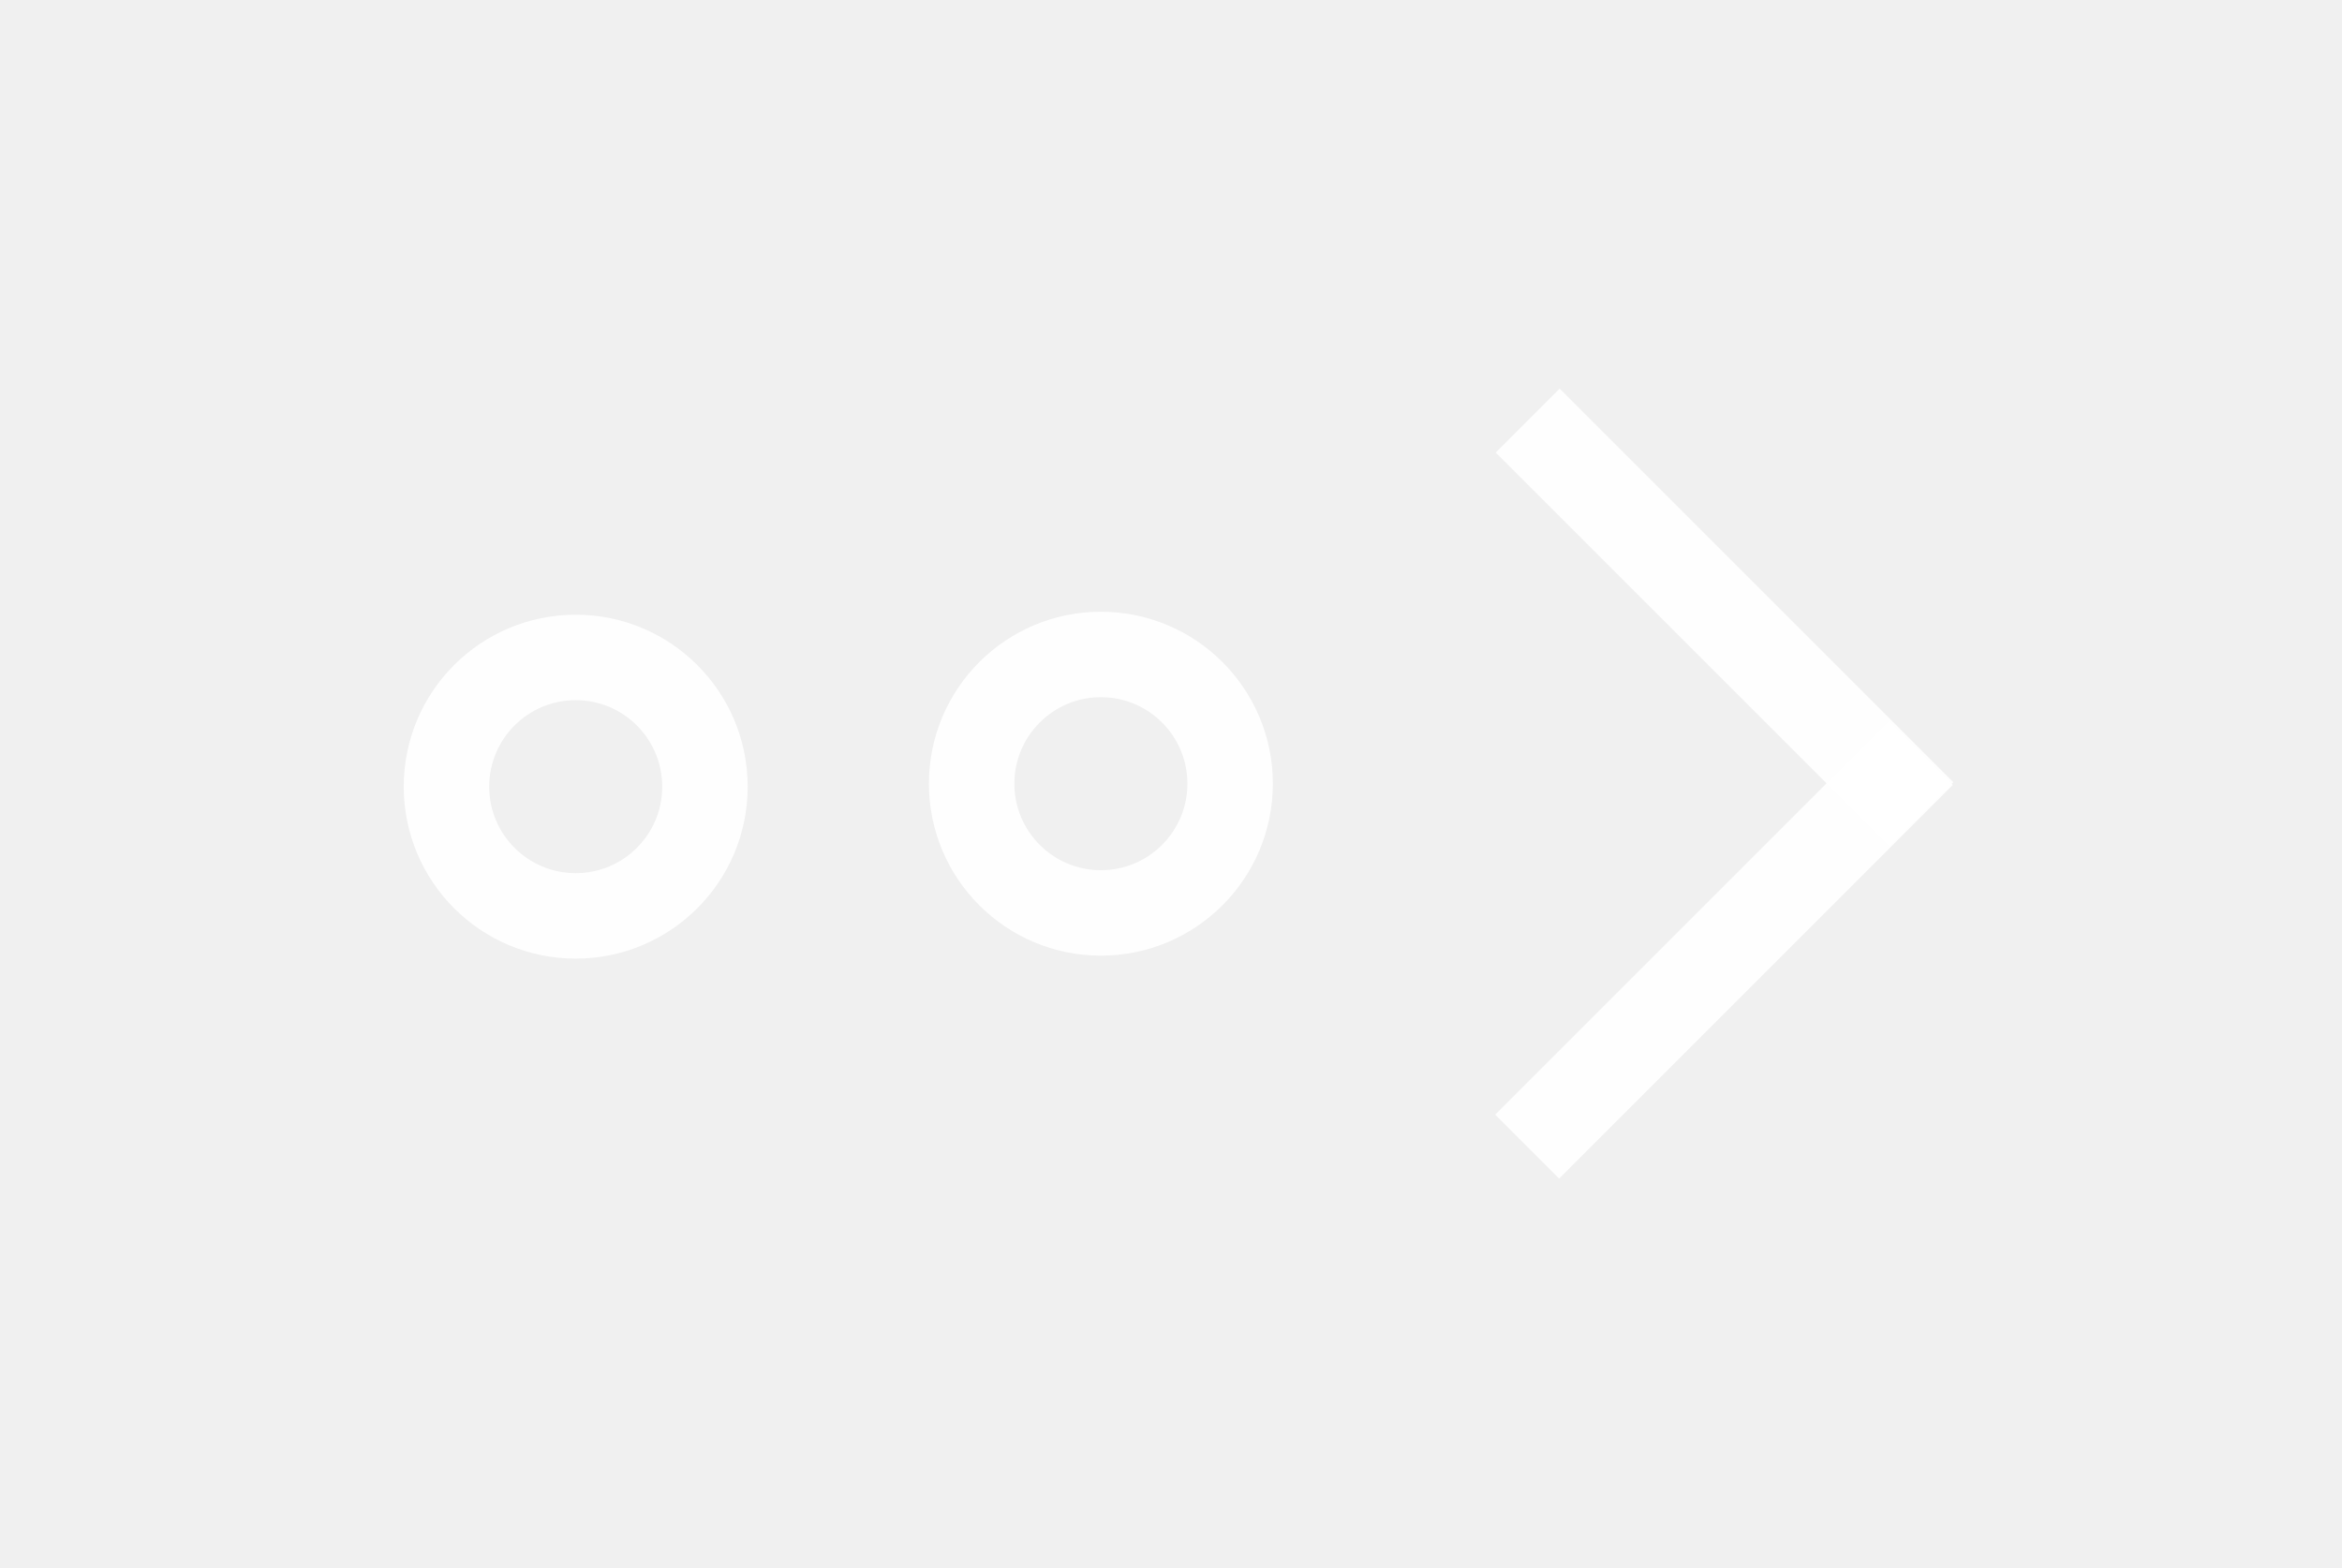
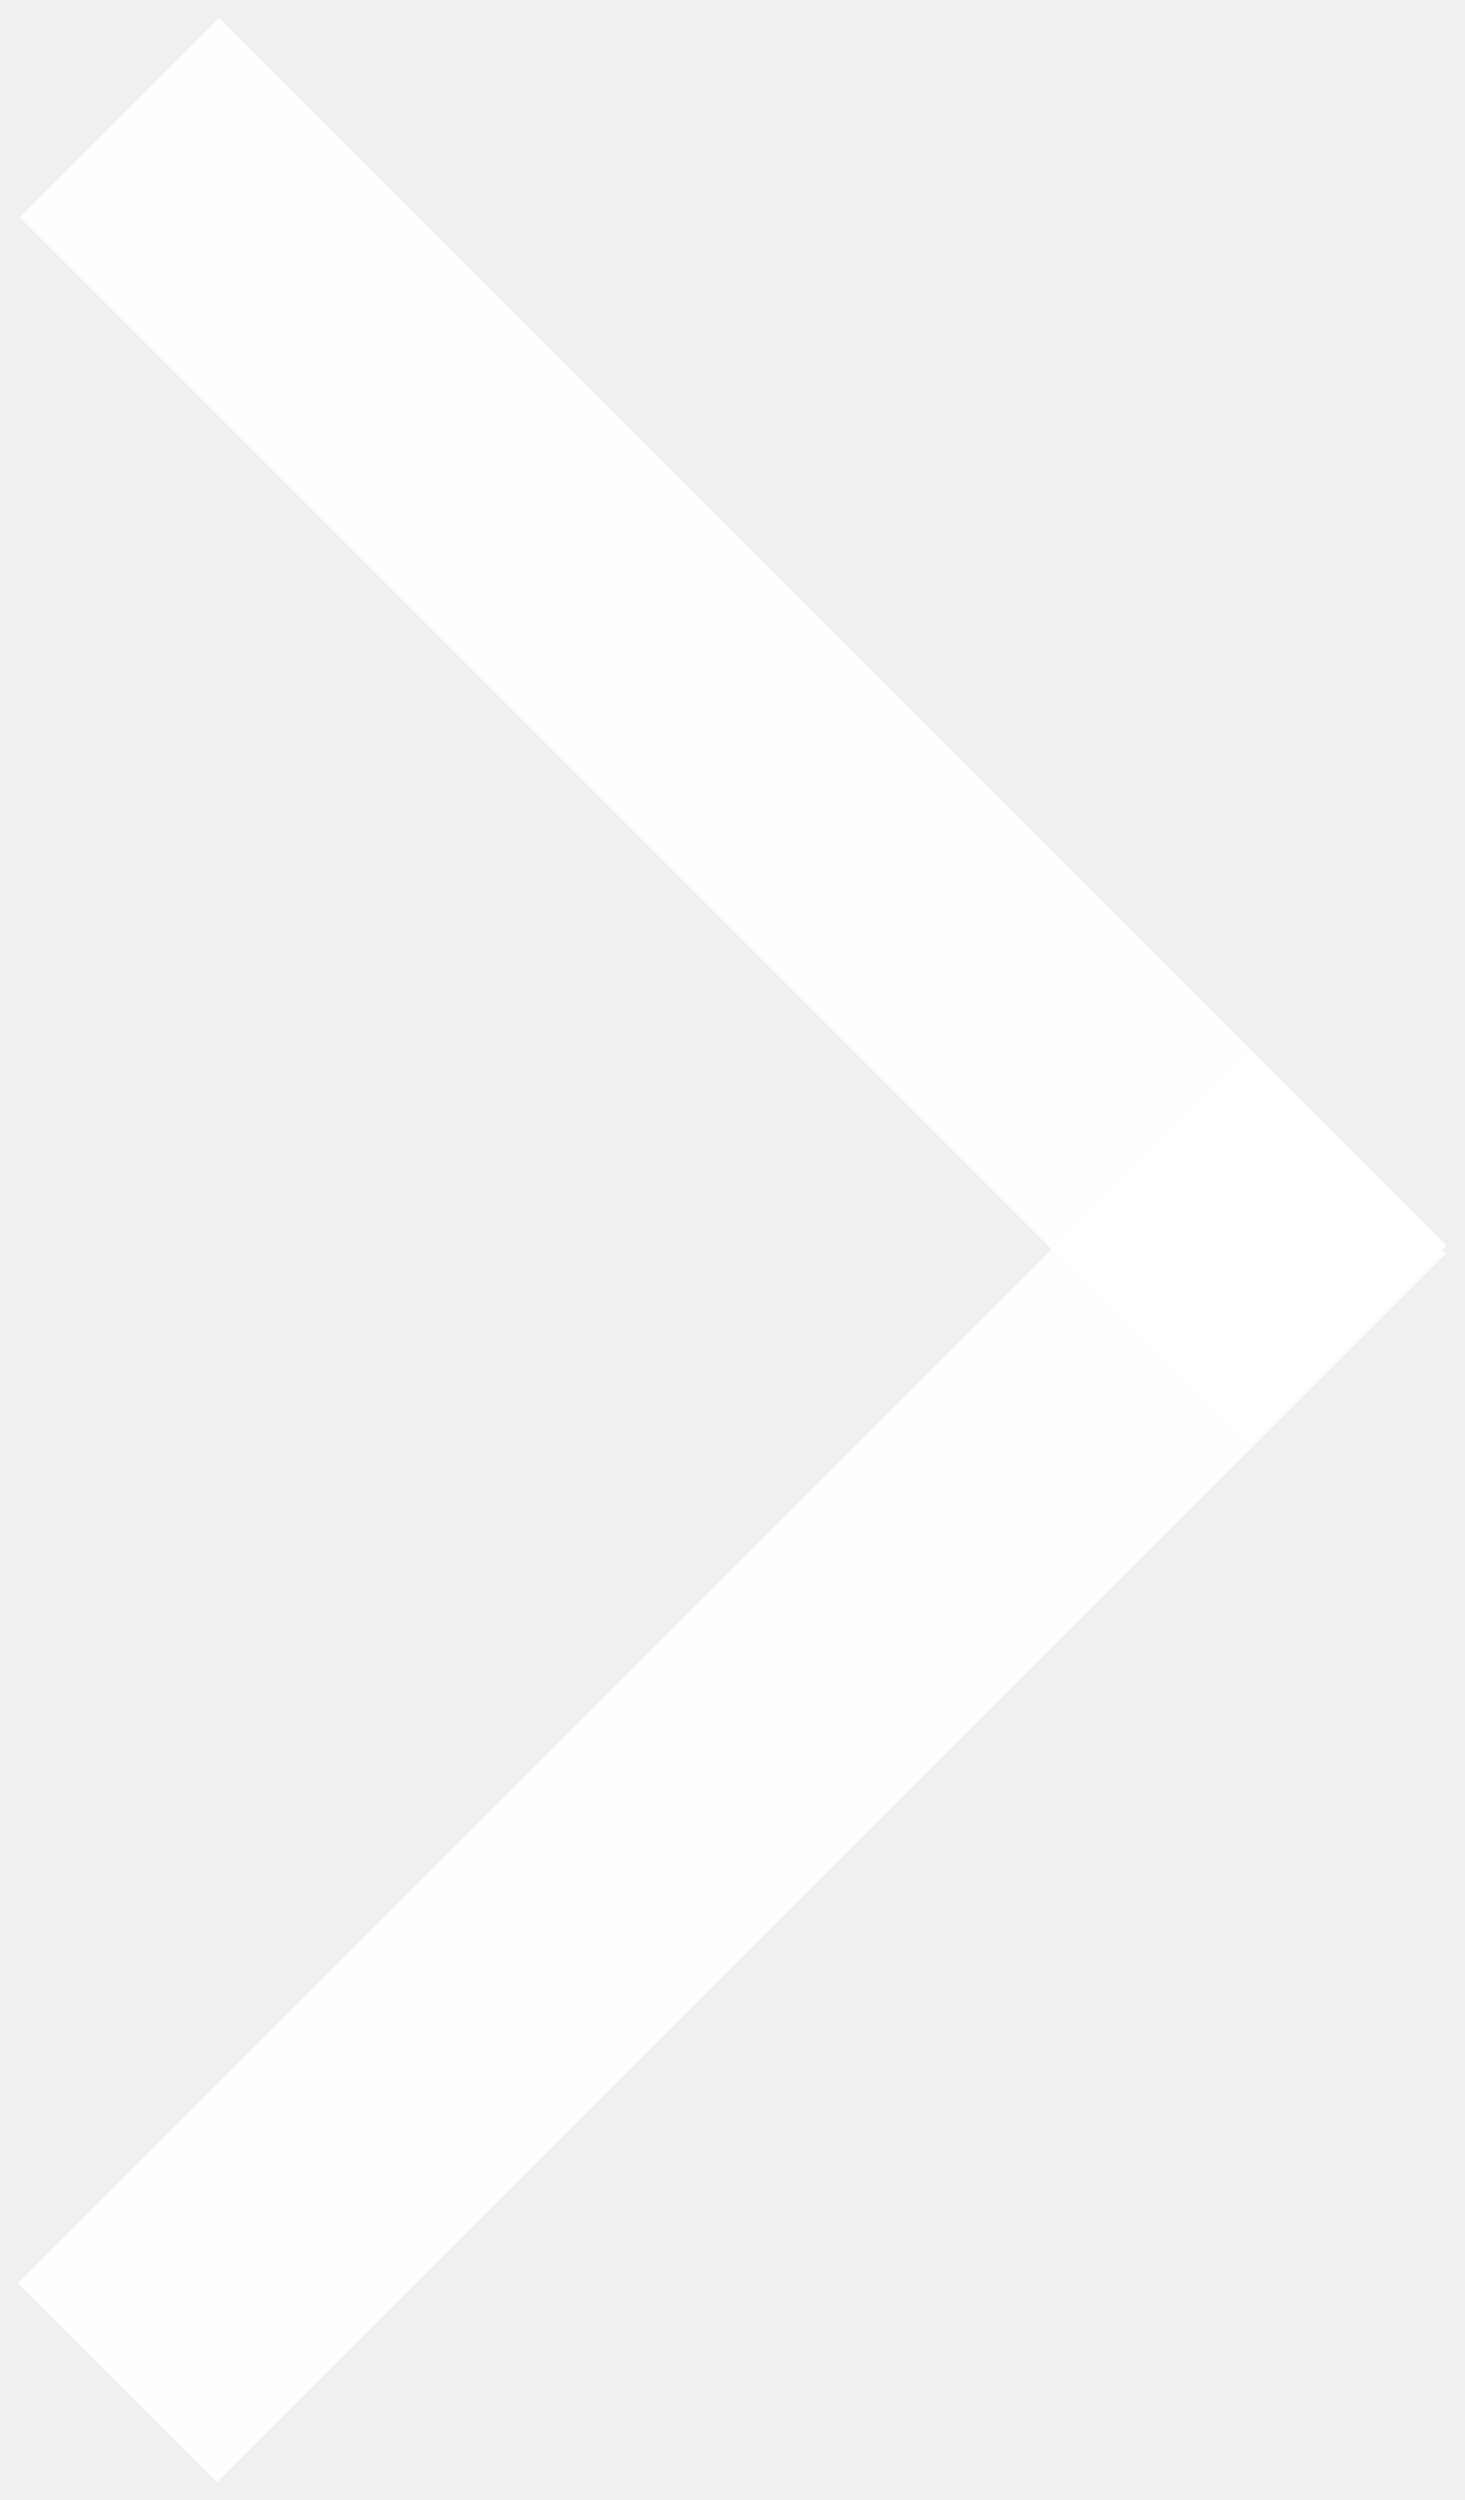
- <svg xmlns="http://www.w3.org/2000/svg" width="41.11" height="27.514" id="svg3770" version="1.1">
+ <svg xmlns="http://www.w3.org/2000/svg" width="8.242" height="14.068" id="svg3770" version="1.1">
  <defs id="defs3" />
-   <g id="layer2" transform="translate(-135.1549,-79.97619)">
-     <path style="opacity:0.94;fill:none;stroke:#ffffff;stroke-width:1.825;stroke-miterlimit:4;stroke-opacity:1;stroke-dasharray:none" id="path4351" d="m 147.708,93.474 c 0,1.525 -1.236,2.76 -2.76,2.76 -1.525,0 -2.76,-1.236 -2.76,-2.76 0,-1.525 1.236,-2.76 2.76,-2.76 1.525,0 2.76,1.236 2.76,2.76 z" transform="matrix(0.8219585,0,0,0.8219585,26.11925,16.95475)" />
-     <path style="opacity:0.94;fill:none;stroke:#ffffff;stroke-width:1.825;stroke-miterlimit:4;stroke-opacity:1;stroke-dasharray:none" id="path4351-2" d="m 147.708,93.474 c 0,1.525 -1.236,2.76 -2.76,2.76 -1.525,0 -2.76,-1.236 -2.76,-2.76 0,-1.525 1.236,-2.76 2.76,-2.76 1.525,0 2.76,1.236 2.76,2.76 z" transform="matrix(0.8219585,0,0,0.8219585,35.33799,16.90267)" />
-     <rect style="opacity:0.94;fill:none;stroke:#ffffff;stroke-width:1.275;stroke-miterlimit:4;stroke-opacity:1;stroke-dasharray:none" id="rect4371" width="0.312" height="8.498" x="52.602" y="176.941" transform="matrix(0.7071068,-0.7071068,0.7071068,0.7071068,0,0)" />
-     <rect style="opacity:0.94;fill:none;stroke:#ffffff;stroke-width:1.275;stroke-miterlimit:4;stroke-opacity:1;stroke-dasharray:none" id="rect4371-8" width="0.312" height="8.498" x="-185.466" y="44.376" transform="matrix(-0.7071068,-0.7071068,0.7071068,-0.7071068,0,0)" />
+   <g id="layer2" transform="translate(-161.3004,-86.69884)">
+     <rect style="opacity:0.94;fill:none;stroke:#ffffff;stroke-width:1.275;stroke-miterlimit:4;stroke-dasharray:none;stroke-opacity:1" id="rect4371" width="0.312" height="8.498" x="52.602" y="176.941" transform="matrix(0.7071068,-0.7071068,0.7071068,0.7071068,0,0)" />
+     <rect style="opacity:0.94;fill:none;stroke:#ffffff;stroke-width:1.275;stroke-miterlimit:4;stroke-dasharray:none;stroke-opacity:1" id="rect4371-8" width="0.312" height="8.498" x="-185.466" y="44.376" transform="matrix(-0.7071068,-0.7071068,0.7071068,-0.7071068,0,0)" />
  </g>
</svg>
